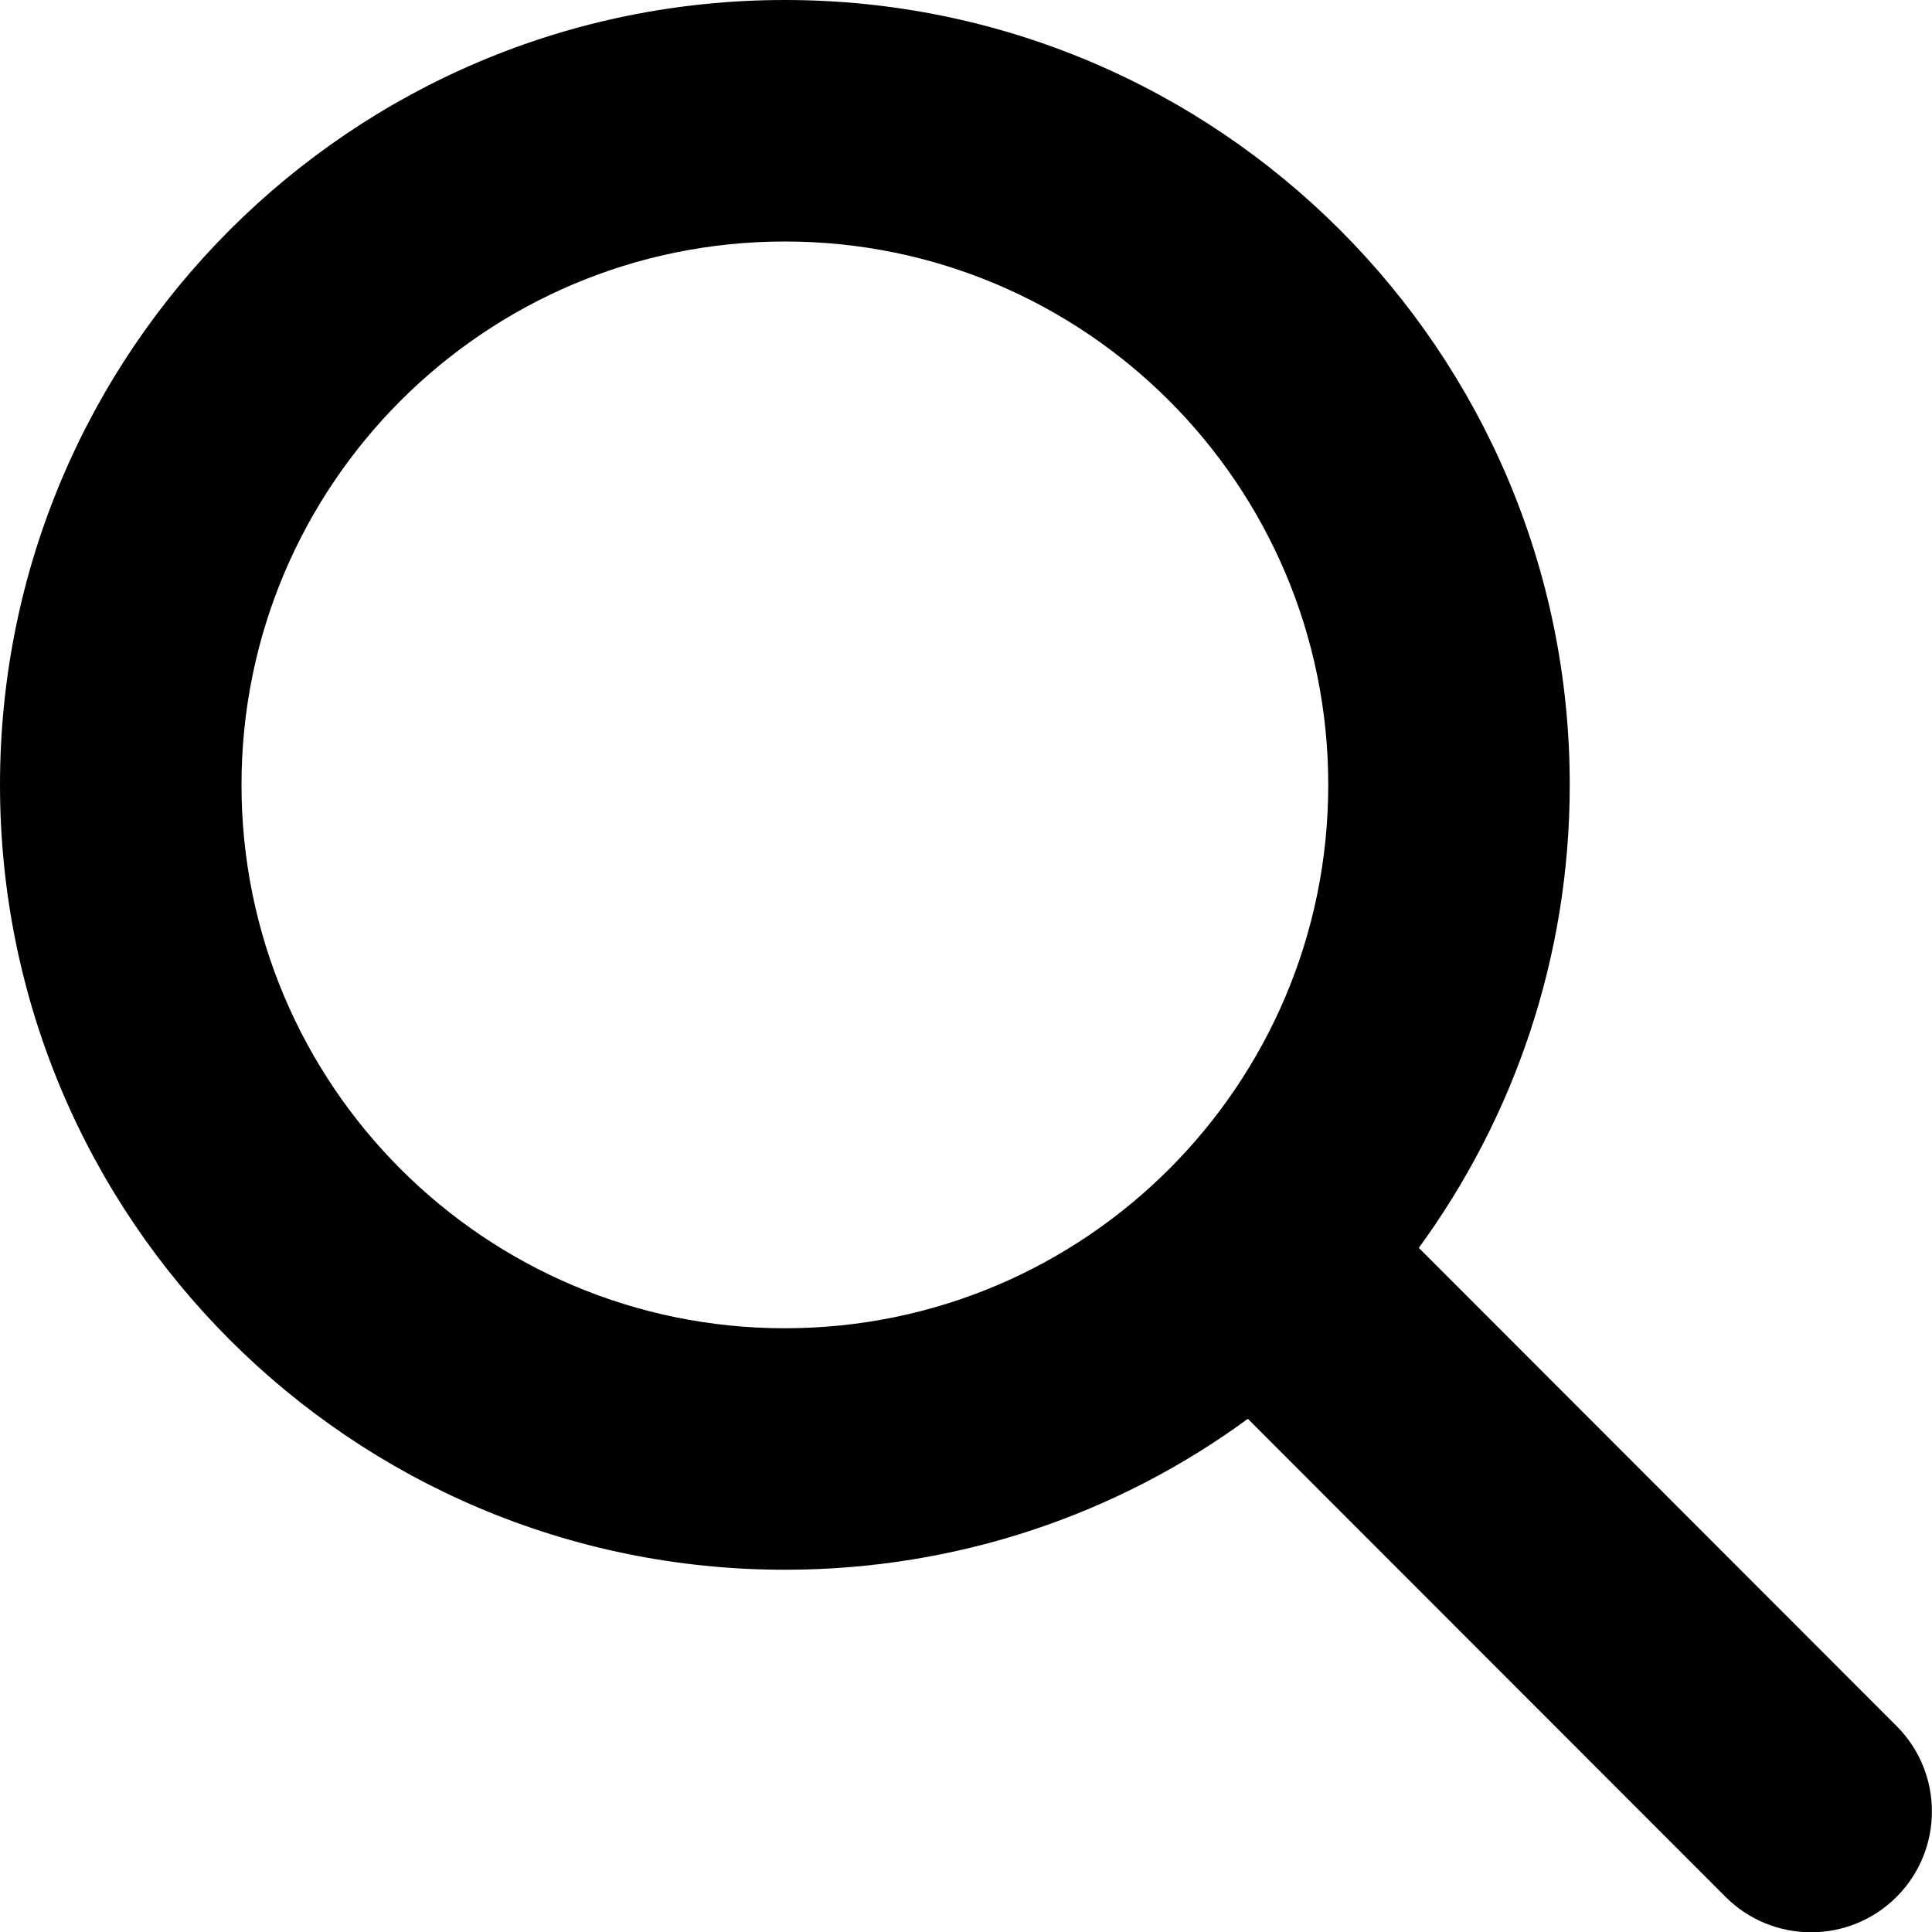
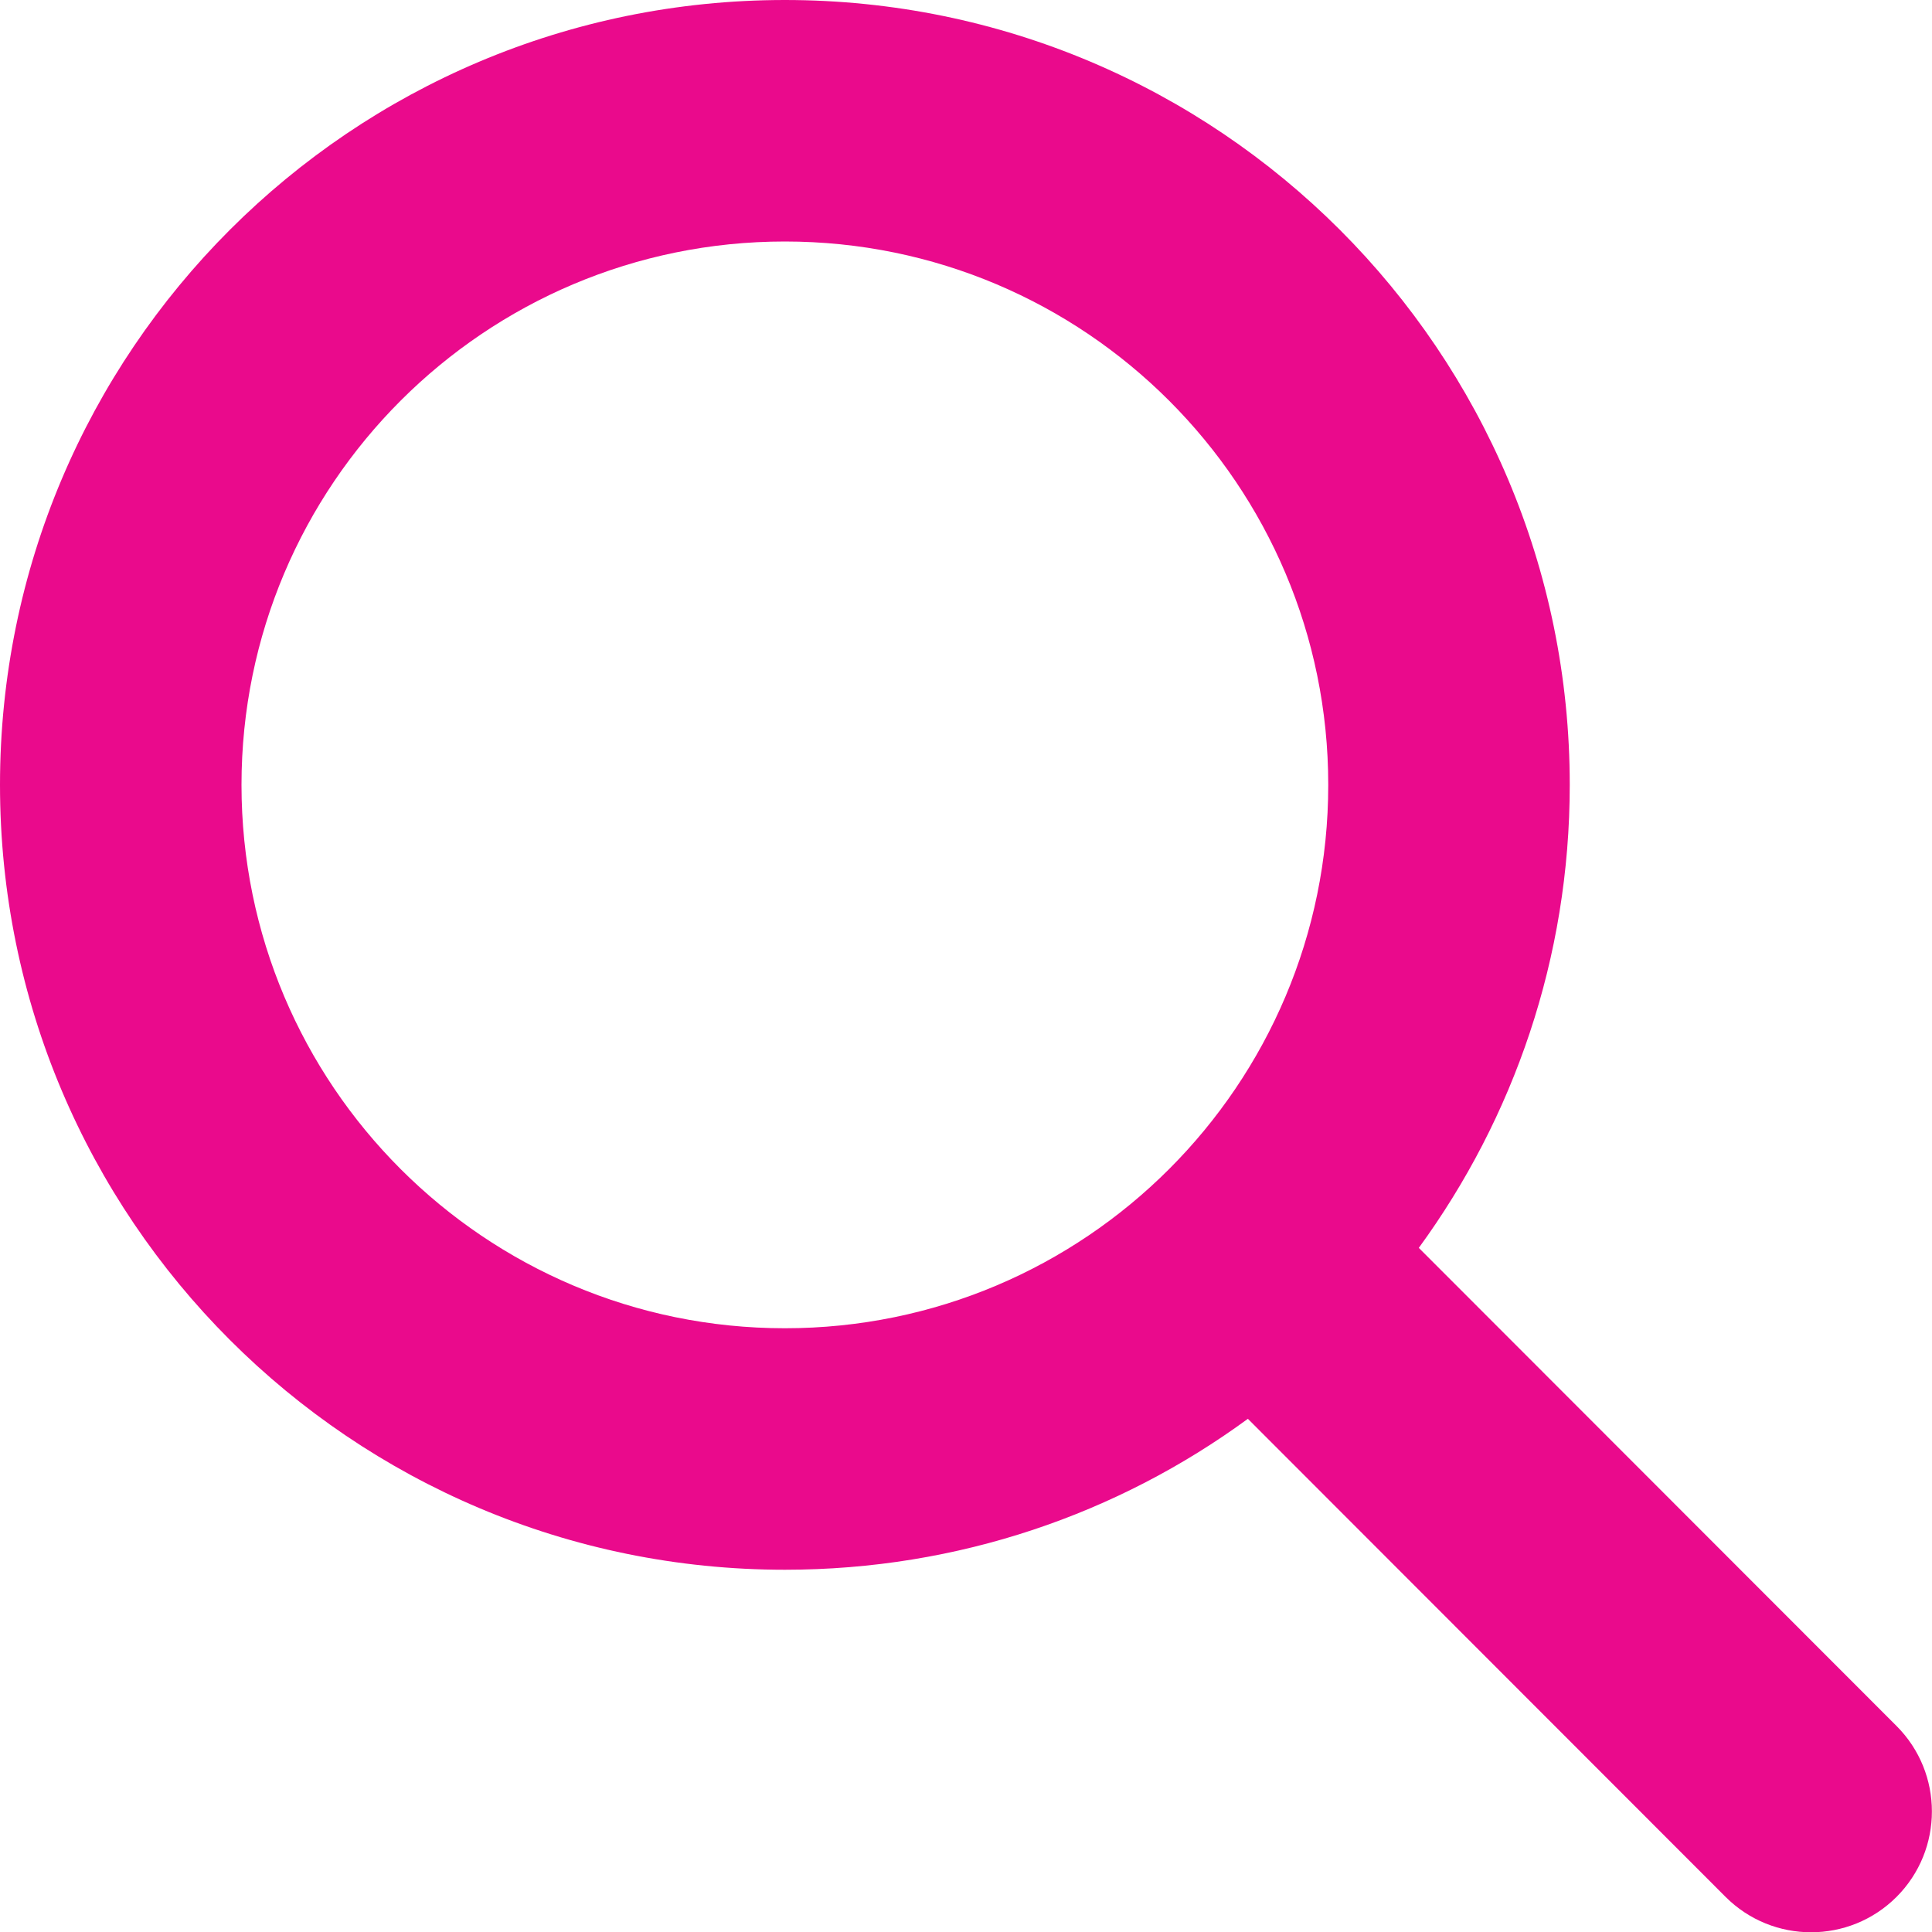
- <svg xmlns="http://www.w3.org/2000/svg" viewBox="0 0 512 512">
+ <svg xmlns="http://www.w3.org/2000/svg" viewBox="0 0 512 512" fill="#EA0A8C" width="100" height="100">
  <path d="M416 208c0 45.9-14.9 88.3-40 122.7L502.6 457.4c12.5 12.5 12.5 32.8 0 45.3s-32.8 12.5-45.3 0L330.7 376c-34.4 25.2-76.8 40-122.7 40C93.1 416 0 322.9 0 208S93.1 0 208 0S416 93.1 416 208zM208 352a144 144 0 1 0 0-288 144 144 0 1 0 0 288z" />
</svg>
